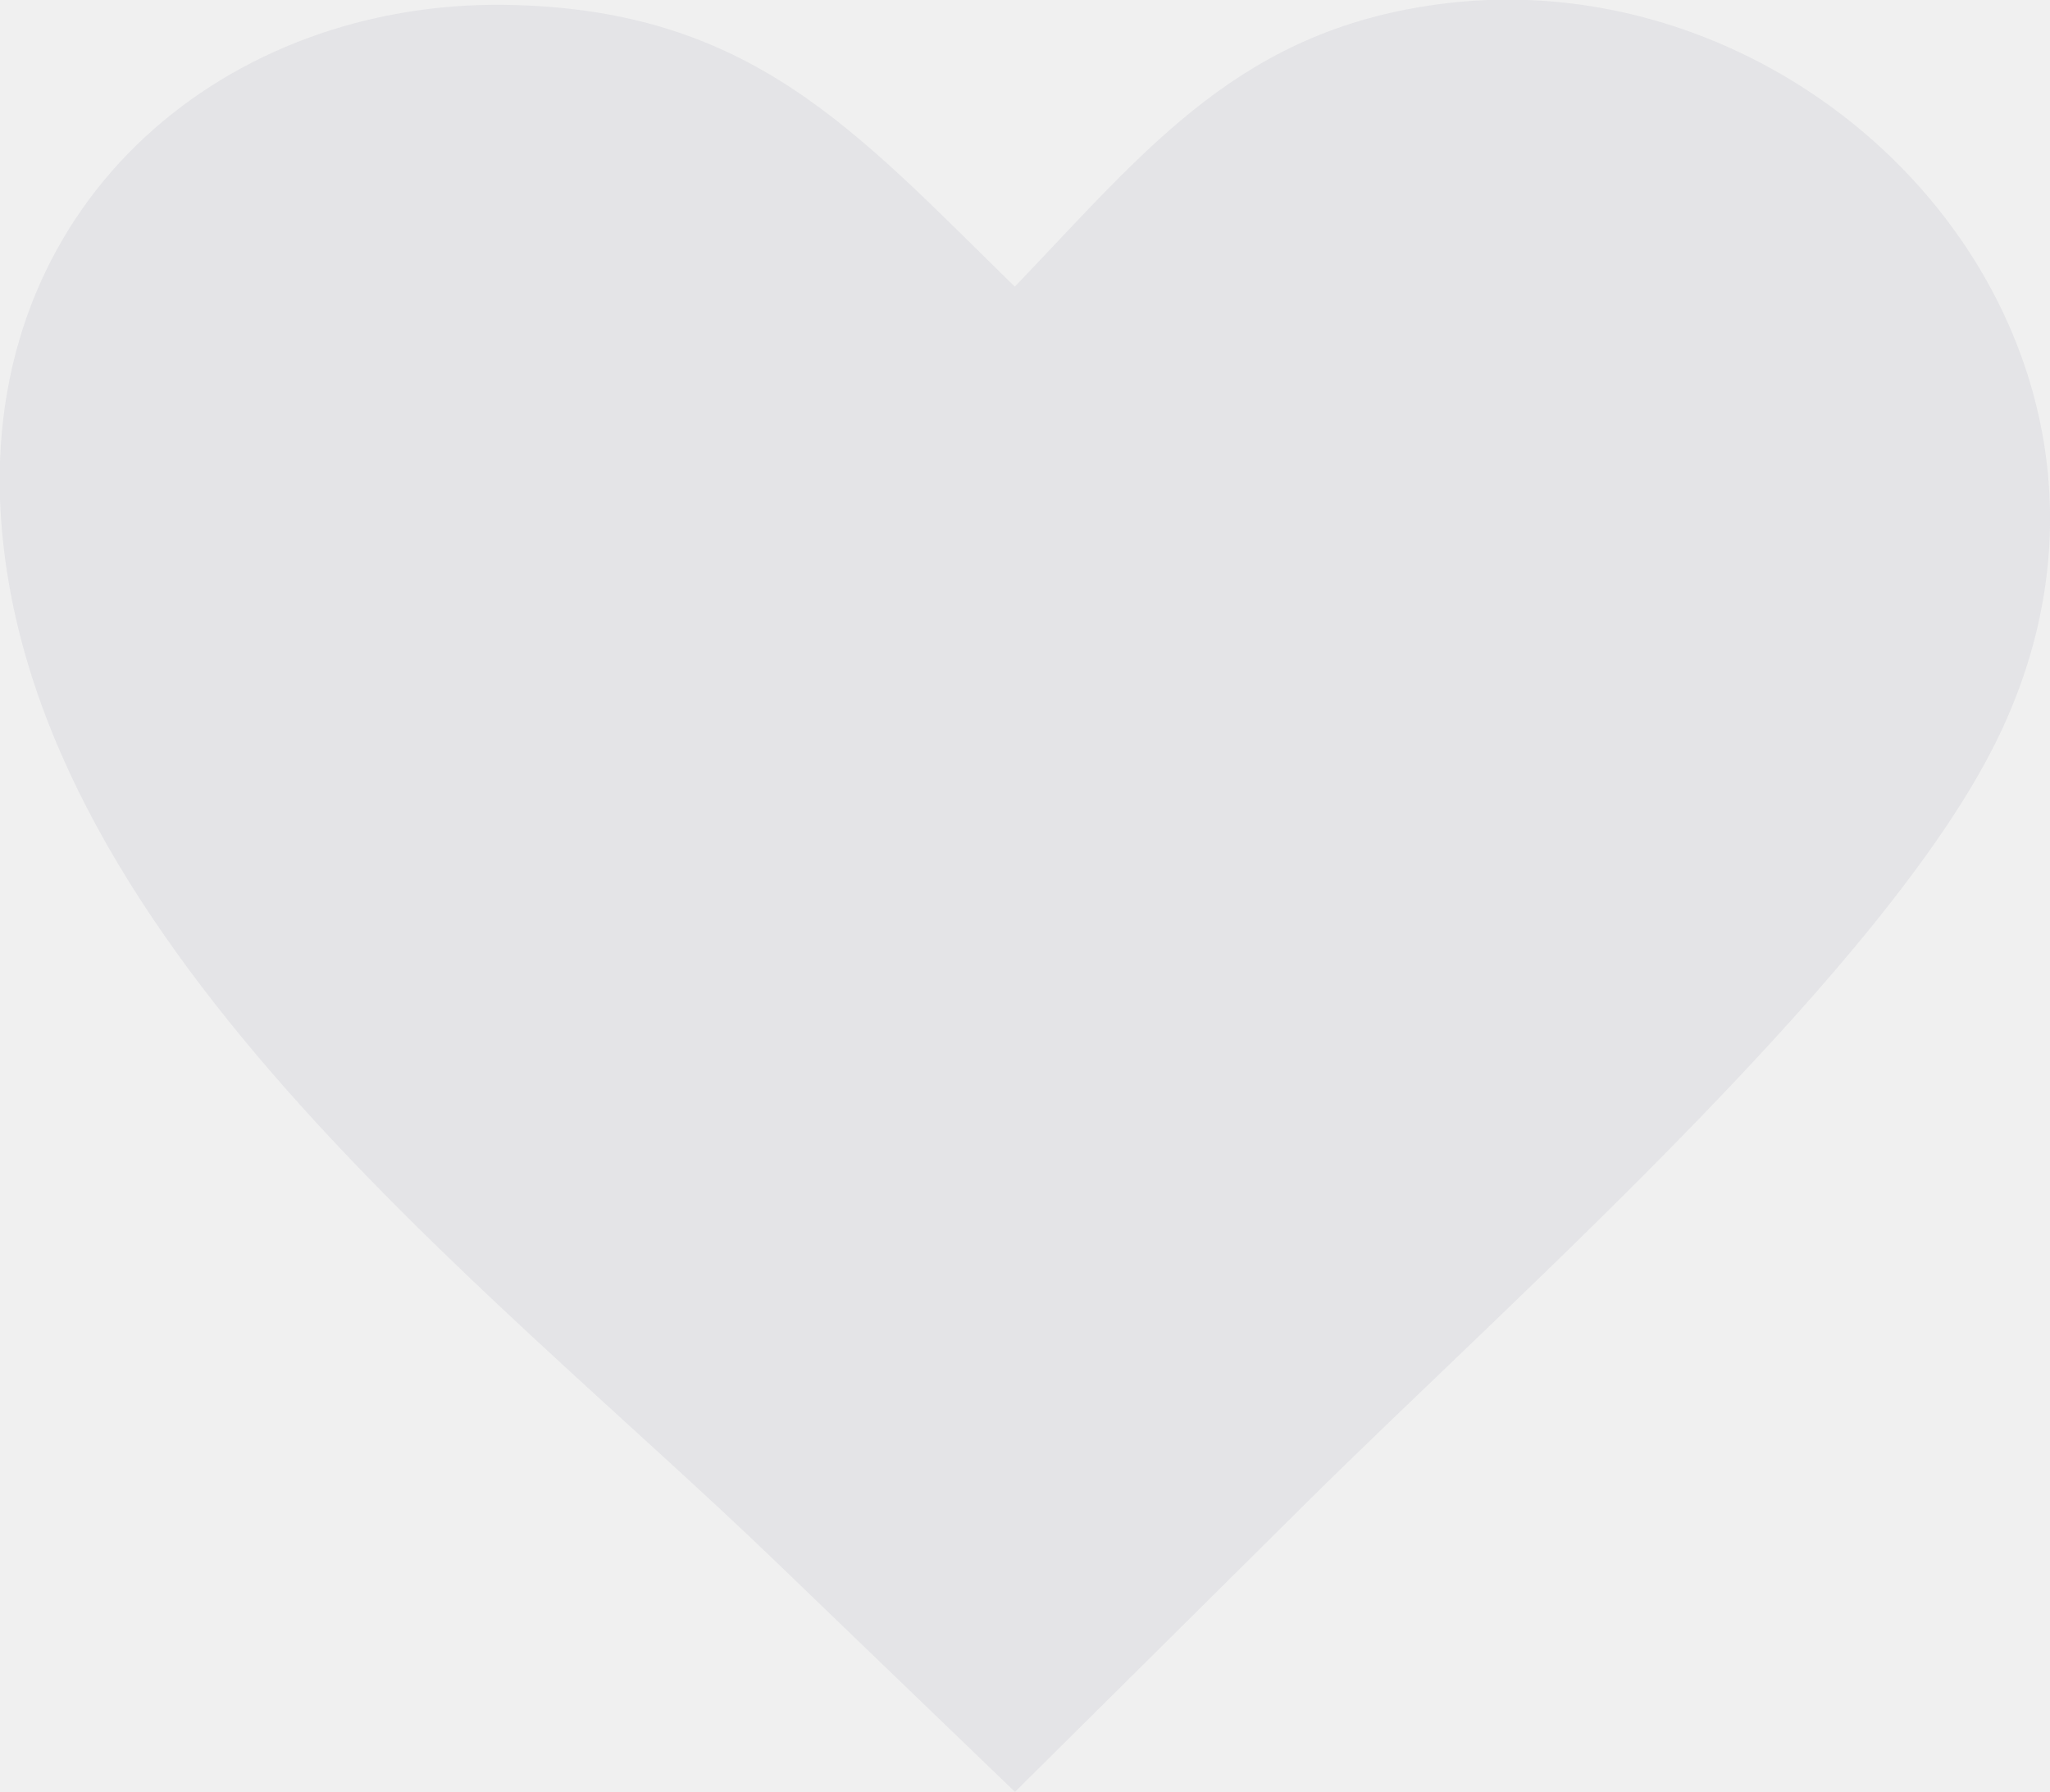
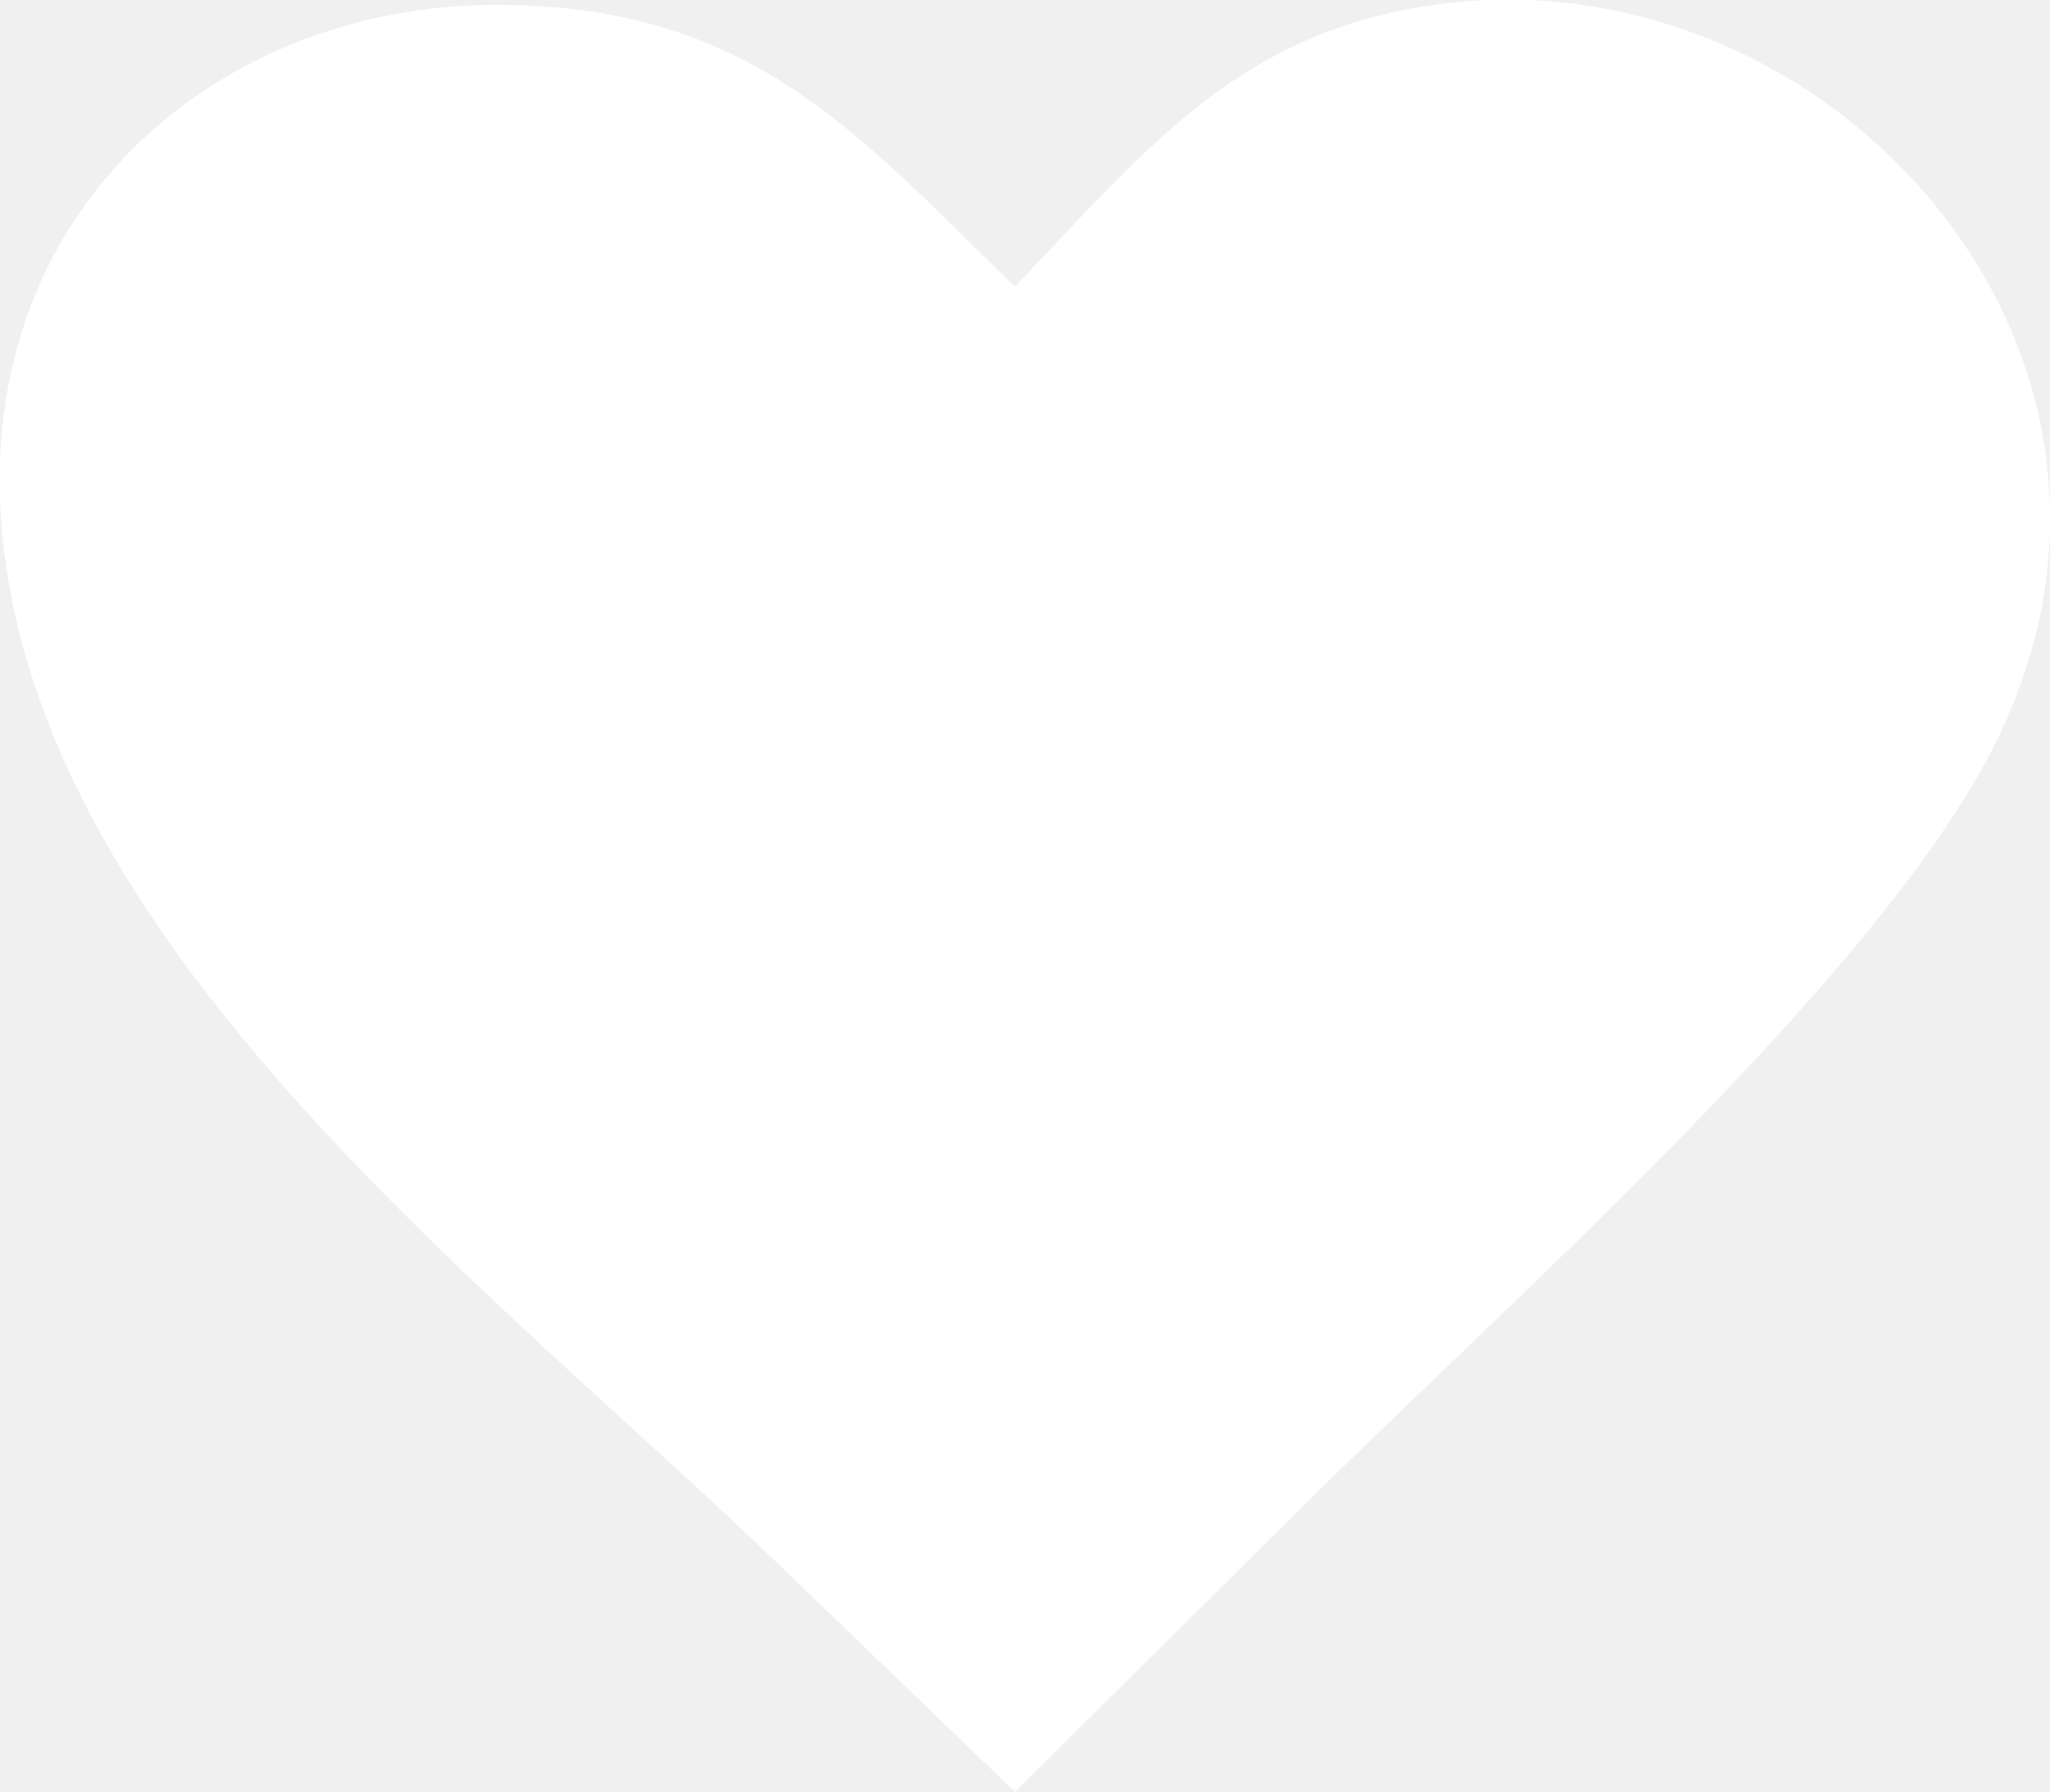
<svg xmlns="http://www.w3.org/2000/svg" id="Layer_1" data-name="Layer 1" viewBox="0 0 122.88 107.39">
  <defs>
-     <style>.cls-1{fill:#e4e4e7;fill-rule:evenodd;}</style>
+     <style>.cls-1{fill:#ffffff;fill-rule:evenodd;}</style>
  </defs>
  <path class="cls-1" d="M60.83,17.18c8-8.35,13.62-15.57,26-17C110-2.46,131.27,21.26,119.57,44.61c-3.33,6.65-10.11,14.56-17.61,22.32-8.23,8.52-17.34,16.87-23.72,23.2l-17.4,17.26L46.46,93.55C29.16,76.89,1,55.92,0,29.94-.63,11.74,13.73.08,30.25.29c14.76.2,21,7.54,30.58,16.89Z" />
</svg>
